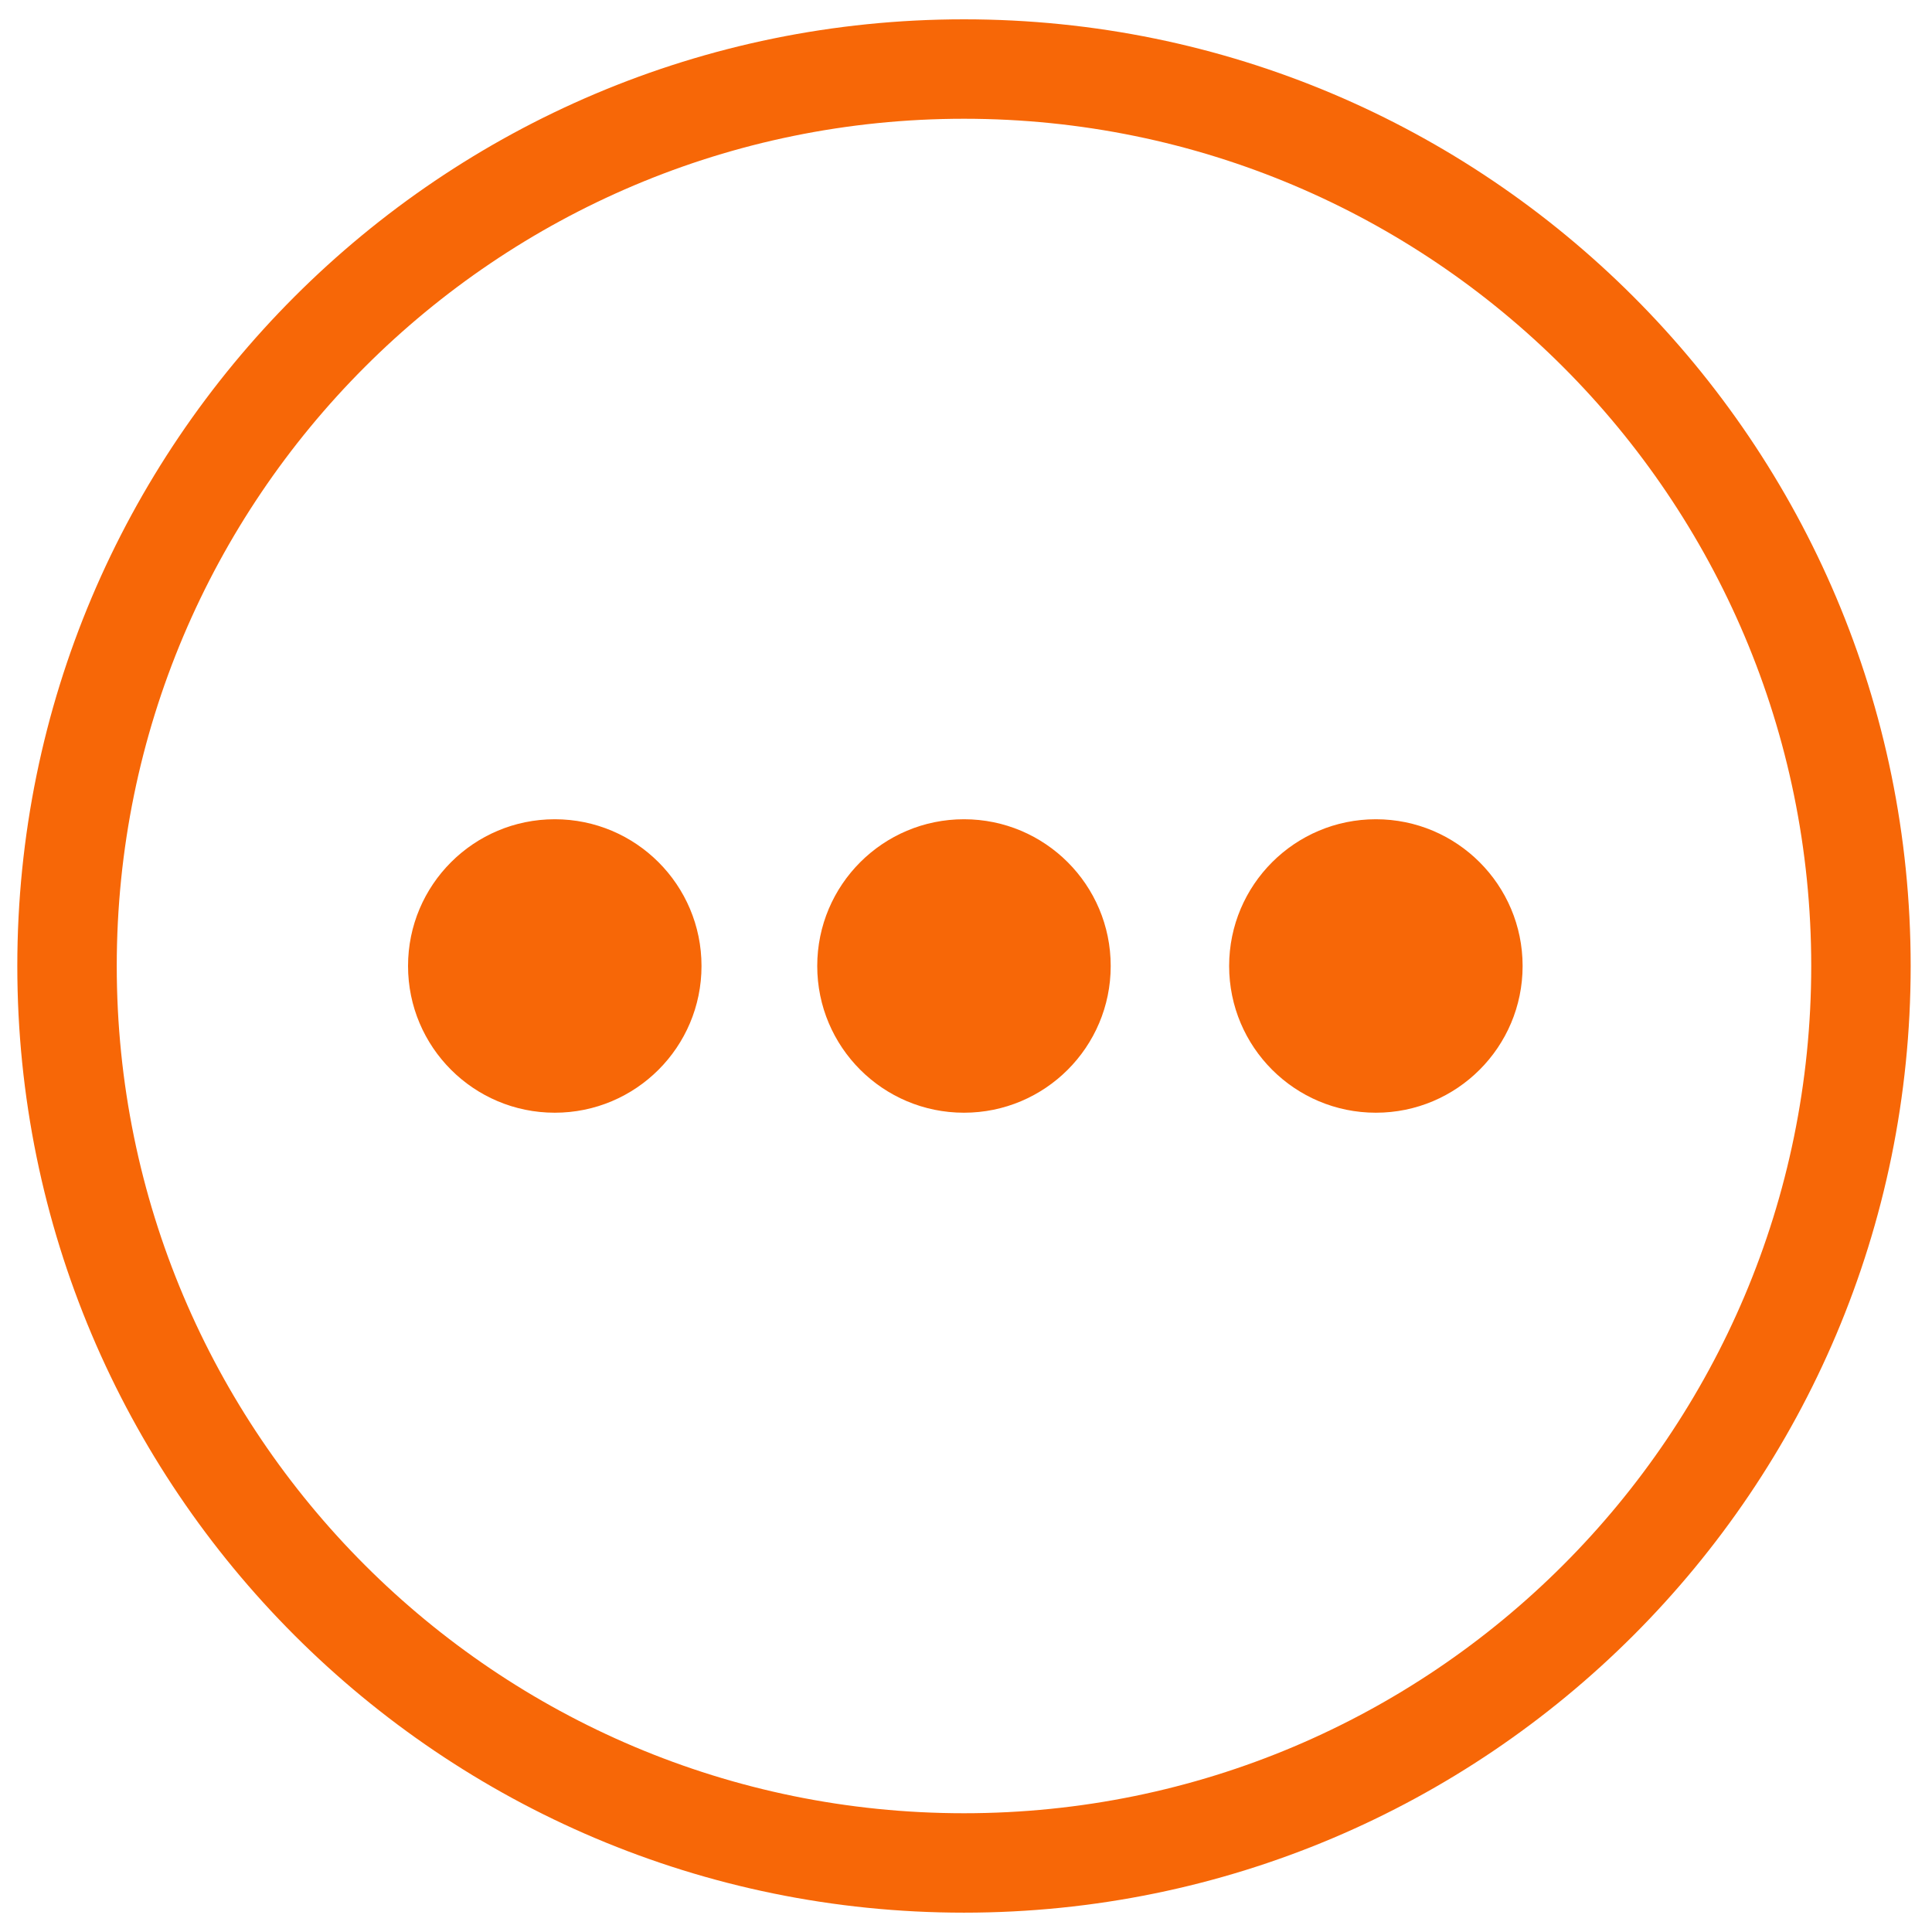
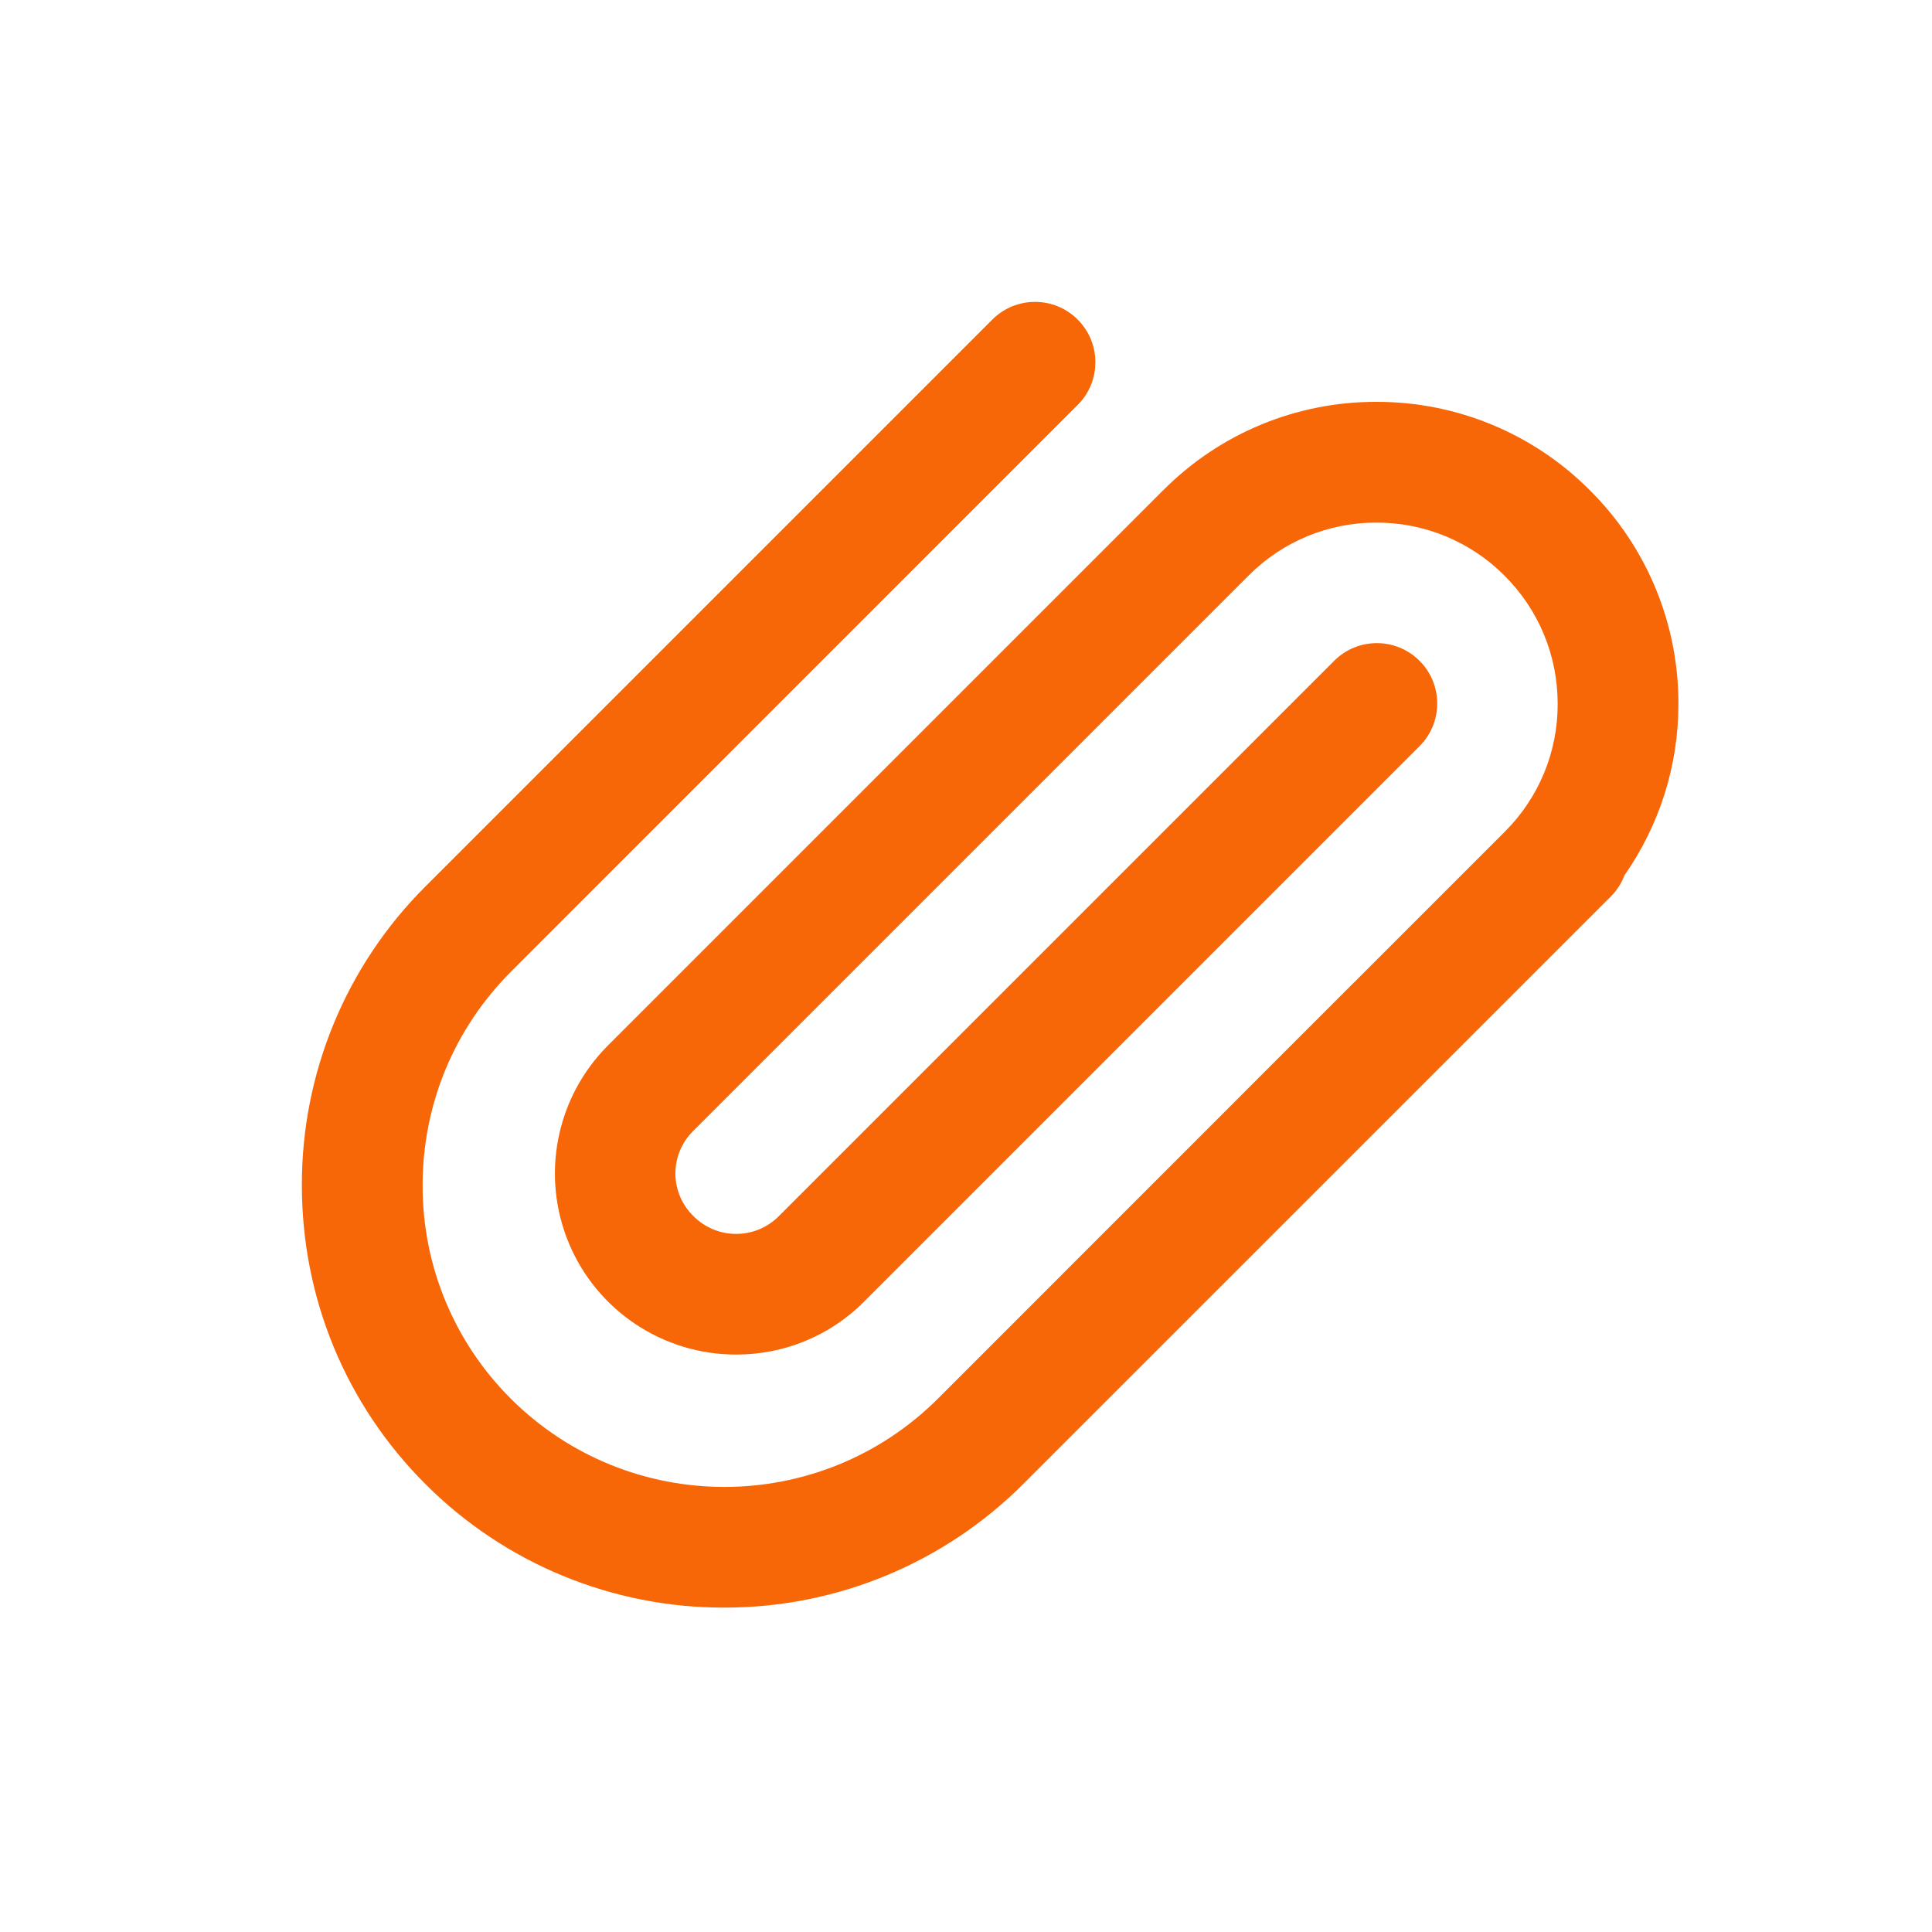
<svg xmlns="http://www.w3.org/2000/svg" class="icon" width="32px" height="32.00px" viewBox="0 0 1024 1024" version="1.1">
-   <path fill="#f76707" d="M510.925 511.99m-77.773 0a77.773 77.773 0 1 0 155.546 0 77.773 77.773 0 1 0-155.546 0ZM294.042 511.99m-77.773 0a77.773 77.773 0 1 0 155.546 0 77.773 77.773 0 1 0-155.546 0ZM729.242 511.99m-77.773 0a77.773 77.773 0 1 0 155.546 0 77.773 77.773 0 1 0-155.546 0ZM510.935 10.24c-277.115 0-501.76 224.645-501.76 501.76 0 277.105 224.645 501.75 501.76 501.75 277.105 0 501.76-224.645 501.76-501.75 0-277.105-224.655-501.76-501.76-501.76z m0 950.815C262.912 961.055 61.88 760.023 61.88 512c0-248.013 201.032-449.055 449.055-449.055S959.99 263.987 959.99 512c0 248.023-201.032 449.055-449.055 449.055z" />
+   <path fill="#f76707" d="M842.72 259.904a159.04 159.04 0 0 0-113.056-46.912h-0.16a158.592 158.592 0 0 0-112.768 46.656l-0.096 0.064-294.528 294.528a95.968 95.968 0 0 0 68.128 163.712c24.512 0 49.024-9.28 67.648-27.968l294.496-294.496a31.968 31.968 0 1 0-45.248-45.248l-294.496 294.496a31.872 31.872 0 0 1-45.088-0.16 31.552 31.552 0 0 1-0.192-45.088l294.496-294.496a95.04 95.04 0 0 1 67.648-28h0.096a95.52 95.52 0 0 1 67.872 28.16c18.112 18.112 28.096 42.24 28.128 67.84a95.136 95.136 0 0 1-27.968 67.776l-79.52 79.52-0.512 0.48-220.416 220.48a160.32 160.32 0 0 1-226.432 0.096A158.912 158.912 0 0 1 224 628.224c0-42.816 16.672-83.04 46.912-113.28l300.288-300.32a31.968 31.968 0 1 0-45.248-45.248l-300.288 300.288A222.848 222.848 0 0 0 160 628.224c0 59.872 23.264 116.16 65.504 158.4a223.168 223.168 0 0 0 158.336 65.44 223.68 223.68 0 0 0 158.592-65.6l311.456-311.424a31.68 31.68 0 0 0 7.104-11.072c18.496-26.56 28.64-57.92 28.608-91.04a159.104 159.104 0 0 0-46.88-113.024" />
</svg>
